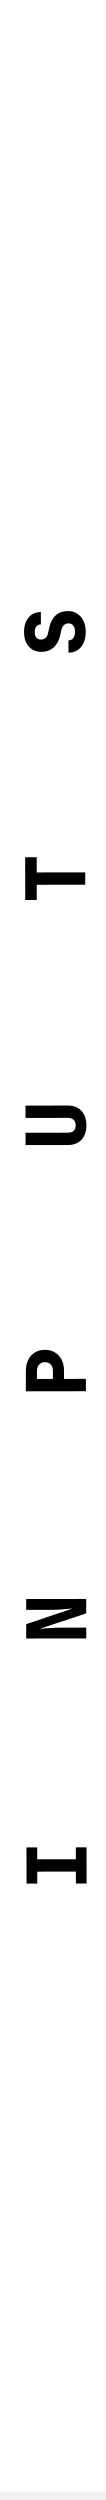
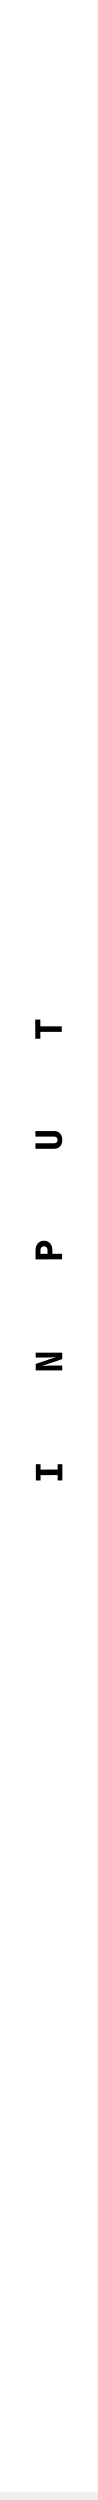
- <svg xmlns="http://www.w3.org/2000/svg" width="39" height="922" viewBox="0 0 39 922" fill="none">
-   <rect width="39" height="919" fill="white" />
-   <path d="M31.933 694.635L27.99 694.64L27.984 690.242L13.727 690.261L13.733 694.659L9.79 694.665L9.772 681.318L13.715 681.313L13.721 685.711L27.978 685.692L27.972 681.294L31.915 681.288L31.933 694.635ZM31.812 604.254L9.668 604.283L9.661 598.975L26.792 593.219C26.044 593.281 25.184 593.353 24.214 593.435C23.223 593.517 22.242 593.589 21.272 593.651C20.281 593.693 19.442 593.714 18.754 593.715L9.654 593.727L9.649 589.723L31.792 589.694L31.799 595.002L14.669 600.697C15.316 600.636 16.084 600.574 16.974 600.512C17.863 600.45 18.763 600.398 19.673 600.357C20.583 600.295 21.392 600.263 22.1 600.263L31.806 600.25L31.812 604.254ZM31.689 513.083L9.546 513.113L9.536 505.56C9.534 504.003 9.825 502.648 10.41 501.494C10.995 500.321 11.813 499.42 12.863 498.791C13.914 498.143 15.147 497.818 16.563 497.816C17.958 497.814 19.192 498.136 20.265 498.781C21.317 499.427 22.137 500.326 22.725 501.478C23.313 502.63 23.608 503.984 23.61 505.541L23.614 508.544L31.683 508.533L31.689 513.083ZM19.52 508.55L19.515 505.547C19.514 504.576 19.25 503.808 18.724 503.242C18.177 502.657 17.459 502.365 16.569 502.366C15.679 502.367 14.972 502.661 14.447 503.248C13.901 503.815 13.63 504.584 13.631 505.555L13.635 508.558L19.52 508.55ZM31.861 414.997C31.864 417.242 31.259 419.022 30.048 420.338C28.836 421.634 27.179 422.283 25.076 422.286L9.424 422.307L9.418 417.757L25.04 417.736C25.97 417.735 26.687 417.501 27.192 417.036C27.677 416.55 27.919 415.872 27.918 415.002C27.916 414.153 27.673 413.486 27.187 413.001C26.681 412.517 25.962 412.275 25.032 412.276L9.41 412.297L9.404 407.747L25.056 407.726C27.139 407.723 28.798 408.378 30.034 409.691C31.249 410.984 31.858 412.752 31.861 414.997ZM31.438 326.284L13.542 326.308L13.549 331.92L9.302 331.926L9.281 316.152L13.528 316.147L13.536 321.758L31.432 321.734L31.438 326.284ZM31.616 233.021C31.618 234.578 31.357 235.933 30.833 237.087C30.309 238.24 29.572 239.131 28.622 239.759C27.673 240.387 26.551 240.702 25.257 240.704L25.25 236.154C25.999 236.153 26.595 235.869 27.039 235.302C27.463 234.715 27.674 233.926 27.673 232.935C27.672 231.985 27.458 231.247 27.033 230.722C26.608 230.176 26.021 229.904 25.272 229.905C24.625 229.906 24.07 230.109 23.605 230.514C23.14 230.919 22.828 231.486 22.667 232.214L22.154 234.459C21.712 236.34 20.895 237.808 19.703 238.861C18.491 239.894 17.016 240.411 15.277 240.414C13.982 240.415 12.86 240.124 11.908 239.539C10.937 238.933 10.188 238.085 9.66 236.994C9.133 235.902 8.868 234.608 8.866 233.112C8.863 230.847 9.427 229.057 10.558 227.741C11.668 226.405 13.174 225.735 15.075 225.733L15.081 230.283C14.373 230.284 13.817 230.537 13.414 231.043C13.01 231.529 12.809 232.237 12.81 233.167C12.811 234.037 13.014 234.704 13.419 235.169C13.804 235.633 14.36 235.865 15.088 235.864C15.736 235.863 16.291 235.68 16.756 235.316C17.2 234.931 17.503 234.395 17.664 233.707L18.207 231.34C18.649 229.378 19.456 227.891 20.627 226.878C21.779 225.865 23.254 225.358 25.054 225.355C26.348 225.354 27.491 225.676 28.483 226.321C29.475 226.947 30.244 227.836 30.792 228.988C31.339 230.119 31.614 231.464 31.616 233.021Z" fill="black" />
+ <svg xmlns="http://www.w3.org/2000/svg" width="36" height="922" viewBox="0 0 36 922" fill="none">
+   <path d="M36 0H0V919H36V0Z" fill="white" />
+   <path d="M23 545.987L21.259 545.989L21.256 544.014L14.963 544.022L14.965 545.997L13.225 546L13.217 540.006L14.957 540.003L14.96 541.979L21.254 541.97L21.251 539.995L22.992 539.992L23 545.987ZM22.946 505.395L13.171 505.408L13.168 503.024L20.73 500.439C20.4 500.466 20.021 500.499 19.592 500.536C19.155 500.572 18.722 500.605 18.293 500.633C17.856 500.651 17.485 500.661 17.182 500.661L13.165 500.667L13.162 498.868L22.938 498.855L22.941 501.239L15.378 503.797C15.664 503.77 16.003 503.742 16.396 503.714C16.789 503.686 17.186 503.663 17.588 503.644C17.989 503.617 18.346 503.602 18.659 503.602L22.944 503.596L22.946 505.395ZM22.892 464.448L13.117 464.461L13.112 461.069C13.111 460.37 13.24 459.761 13.498 459.243C13.756 458.716 14.117 458.312 14.581 458.029C15.045 457.738 15.59 457.592 16.215 457.591C16.831 457.59 17.375 457.735 17.849 458.025C18.313 458.315 18.675 458.718 18.935 459.236C19.195 459.753 19.325 460.361 19.326 461.061L19.328 462.409L22.89 462.404L22.892 464.448ZM17.52 462.412L17.518 461.063C17.517 460.627 17.401 460.282 17.169 460.028C16.927 459.765 16.61 459.634 16.217 459.635C15.824 459.635 15.512 459.767 15.28 460.031C15.04 460.285 14.92 460.631 14.92 461.067L14.922 462.416L17.52 462.412ZM22.968 420.396C22.969 421.404 22.703 422.203 22.168 422.794C21.633 423.376 20.901 423.668 19.973 423.669L13.063 423.679L13.06 421.635L19.957 421.626C20.367 421.625 20.684 421.52 20.907 421.311C21.121 421.093 21.228 420.788 21.227 420.398C21.227 420.016 21.119 419.717 20.905 419.499C20.681 419.282 20.364 419.173 19.953 419.173L13.057 419.183L13.054 417.139L19.964 417.13C20.884 417.129 21.616 417.423 22.161 418.012C22.698 418.593 22.967 419.387 22.968 420.396ZM22.782 380.553L14.881 380.564L14.884 383.084L13.009 383.087L13 376.002L14.875 376L14.878 378.52L22.779 378.509L22.782 380.553Z" fill="black" />
</svg>
